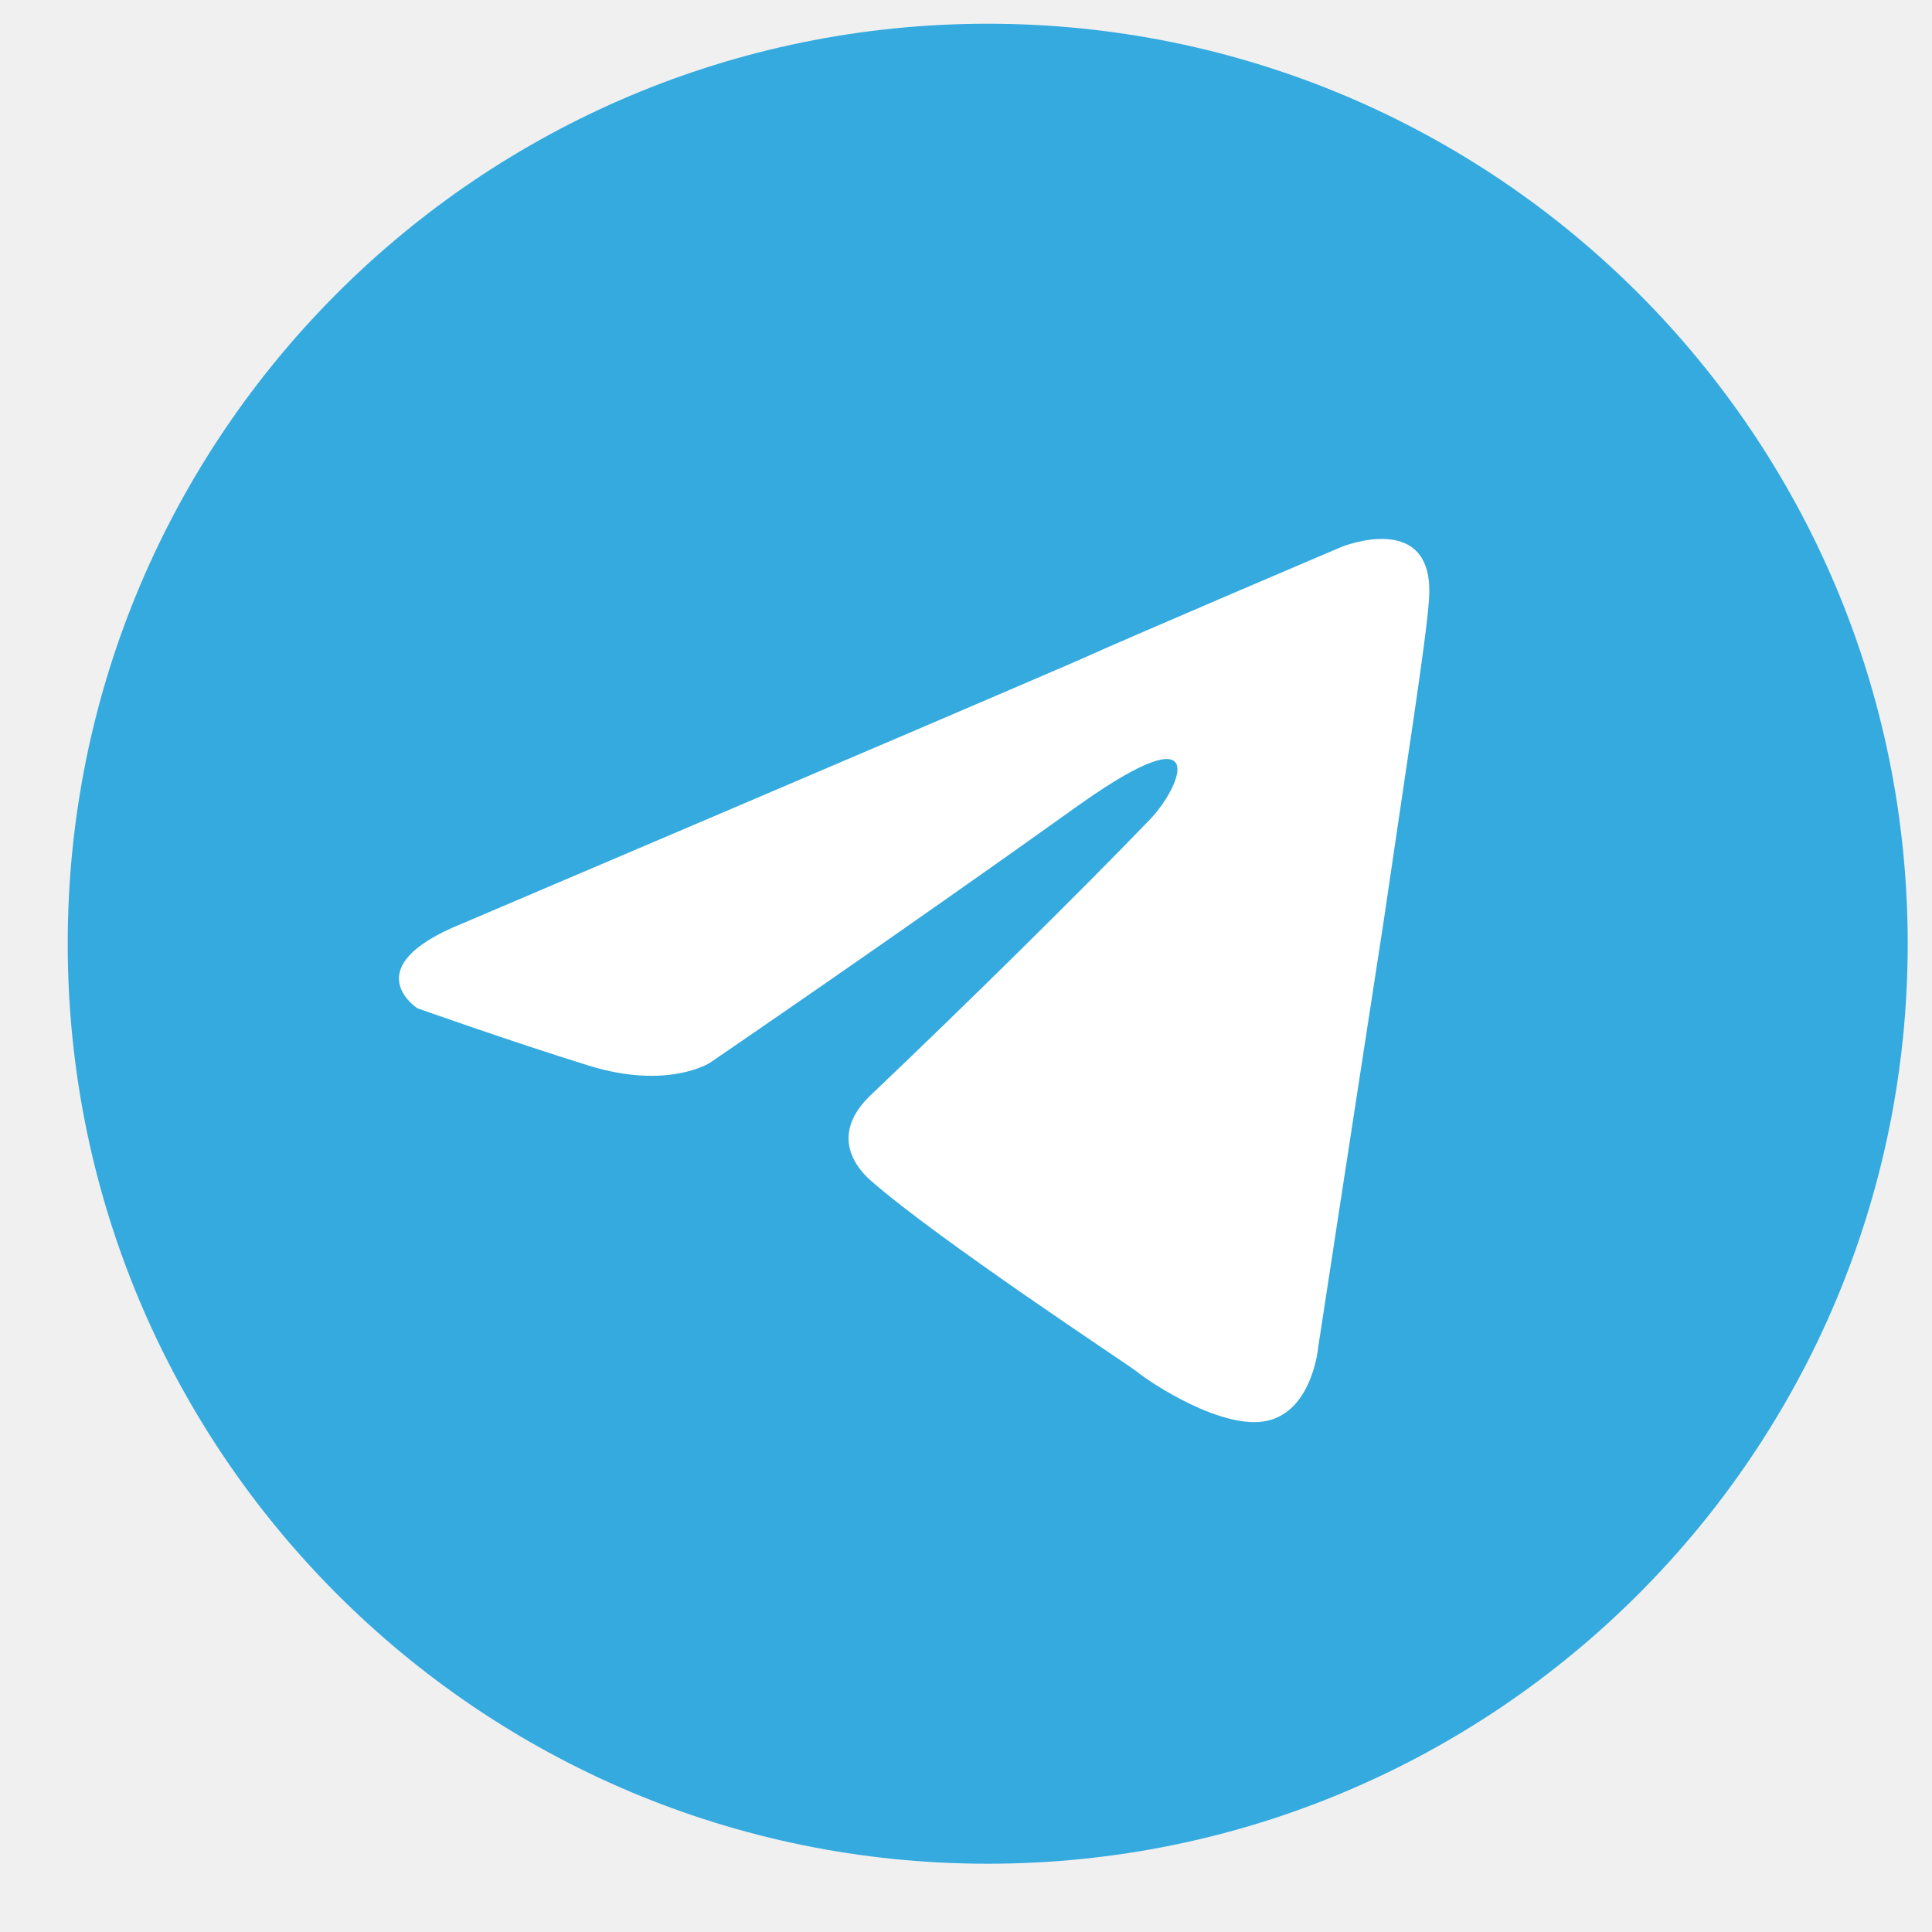
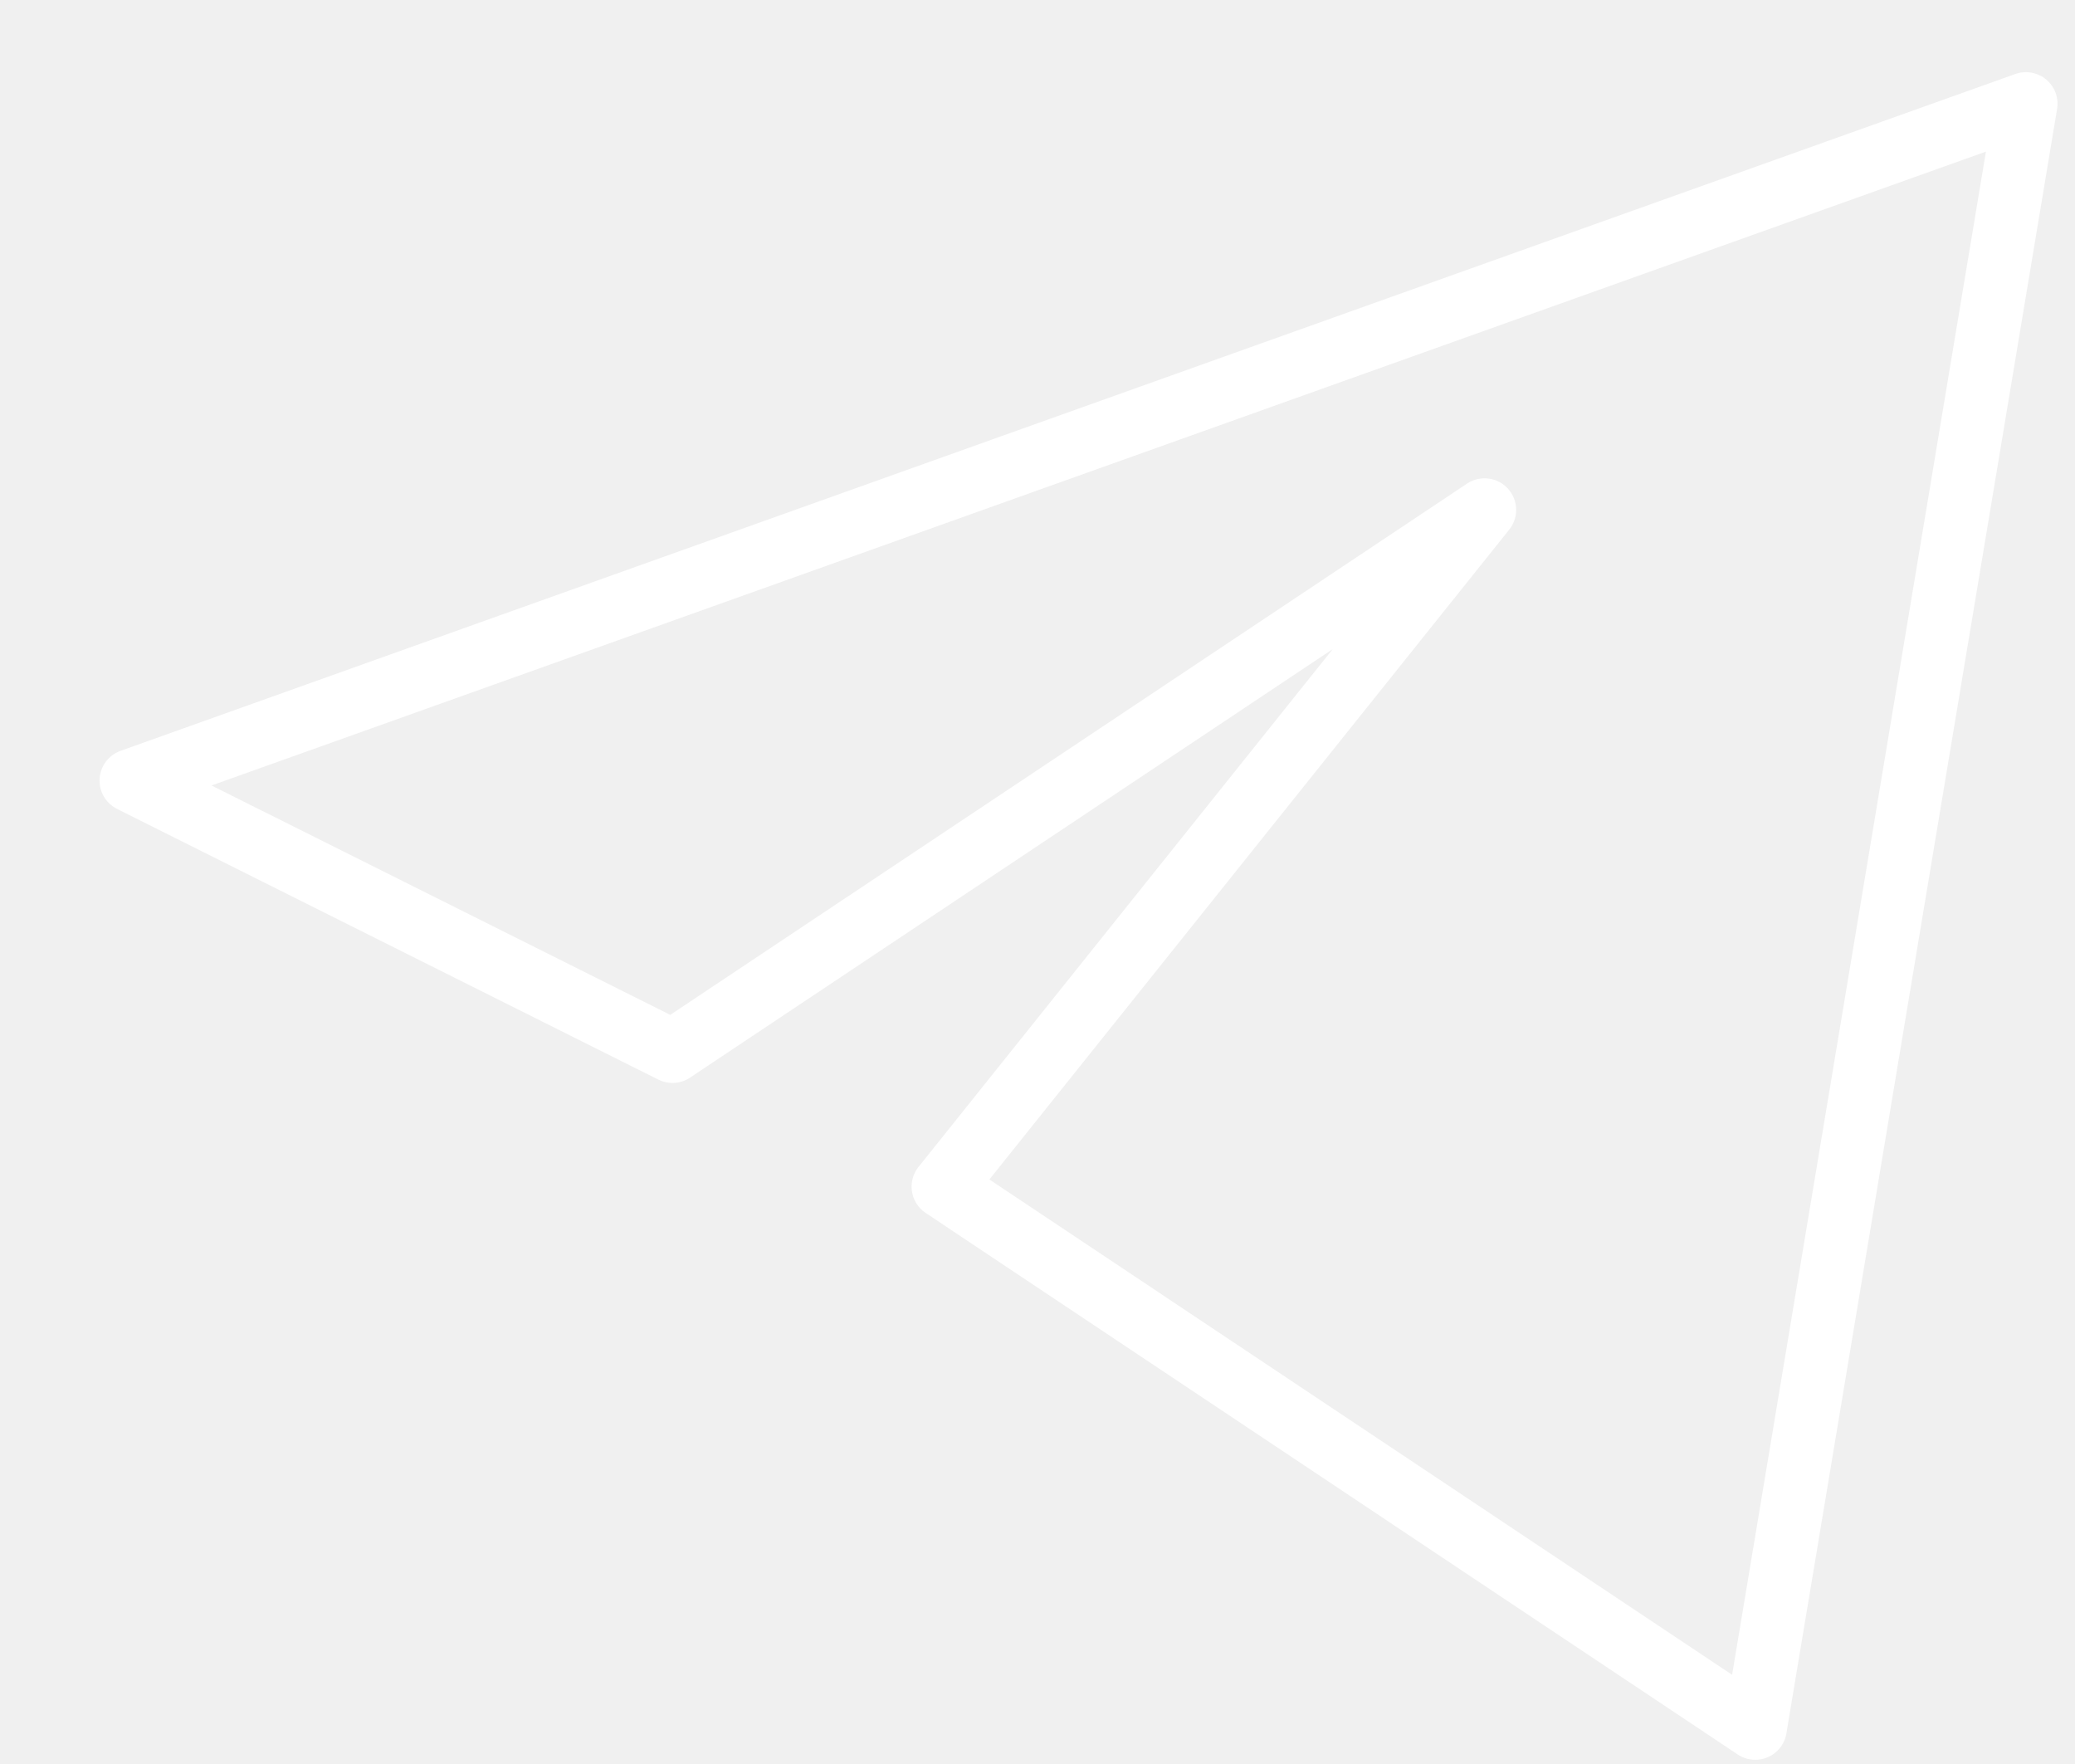
- <svg xmlns="http://www.w3.org/2000/svg" width="21" height="21" viewBox="0 0 21 21" fill="none">
-   <path d="M10.736 20.258C16.259 20.258 20.736 15.781 20.736 10.258C20.736 4.735 16.259 0.258 10.736 0.258C5.213 0.258 0.736 4.735 0.736 10.258C0.736 15.781 5.213 20.258 10.736 20.258Z" fill="#34AADF" />
-   <path d="M5.023 10.039C5.023 10.039 9.977 7.931 11.694 7.189C12.353 6.892 14.586 5.943 14.586 5.943C14.586 5.943 15.617 5.527 15.531 6.536C15.503 6.952 15.274 8.406 15.045 9.979C14.701 12.206 14.329 14.639 14.329 14.639C14.329 14.639 14.271 15.322 13.785 15.441C13.298 15.559 12.496 15.025 12.353 14.906C12.239 14.818 10.206 13.482 9.461 12.829C9.261 12.651 9.032 12.295 9.49 11.879C10.521 10.899 11.752 9.683 12.496 8.911C12.84 8.555 13.183 7.724 11.752 8.733C9.719 10.187 7.715 11.553 7.715 11.553C7.715 11.553 7.256 11.849 6.397 11.582C5.538 11.315 4.536 10.959 4.536 10.959C4.536 10.959 3.849 10.514 5.023 10.039Z" fill="white" />
+ <svg xmlns="http://www.w3.org/2000/svg" width="20" height="17" viewBox="0 0 20 17" fill="none">
+   <path d="M19.527 1L1.264 7.523L6.482 10.132L14.309 4.914L9.091 11.436L16.918 16.655L19.527 1Z" stroke="white" stroke-width="0.609" stroke-linejoin="round" />
</svg>
